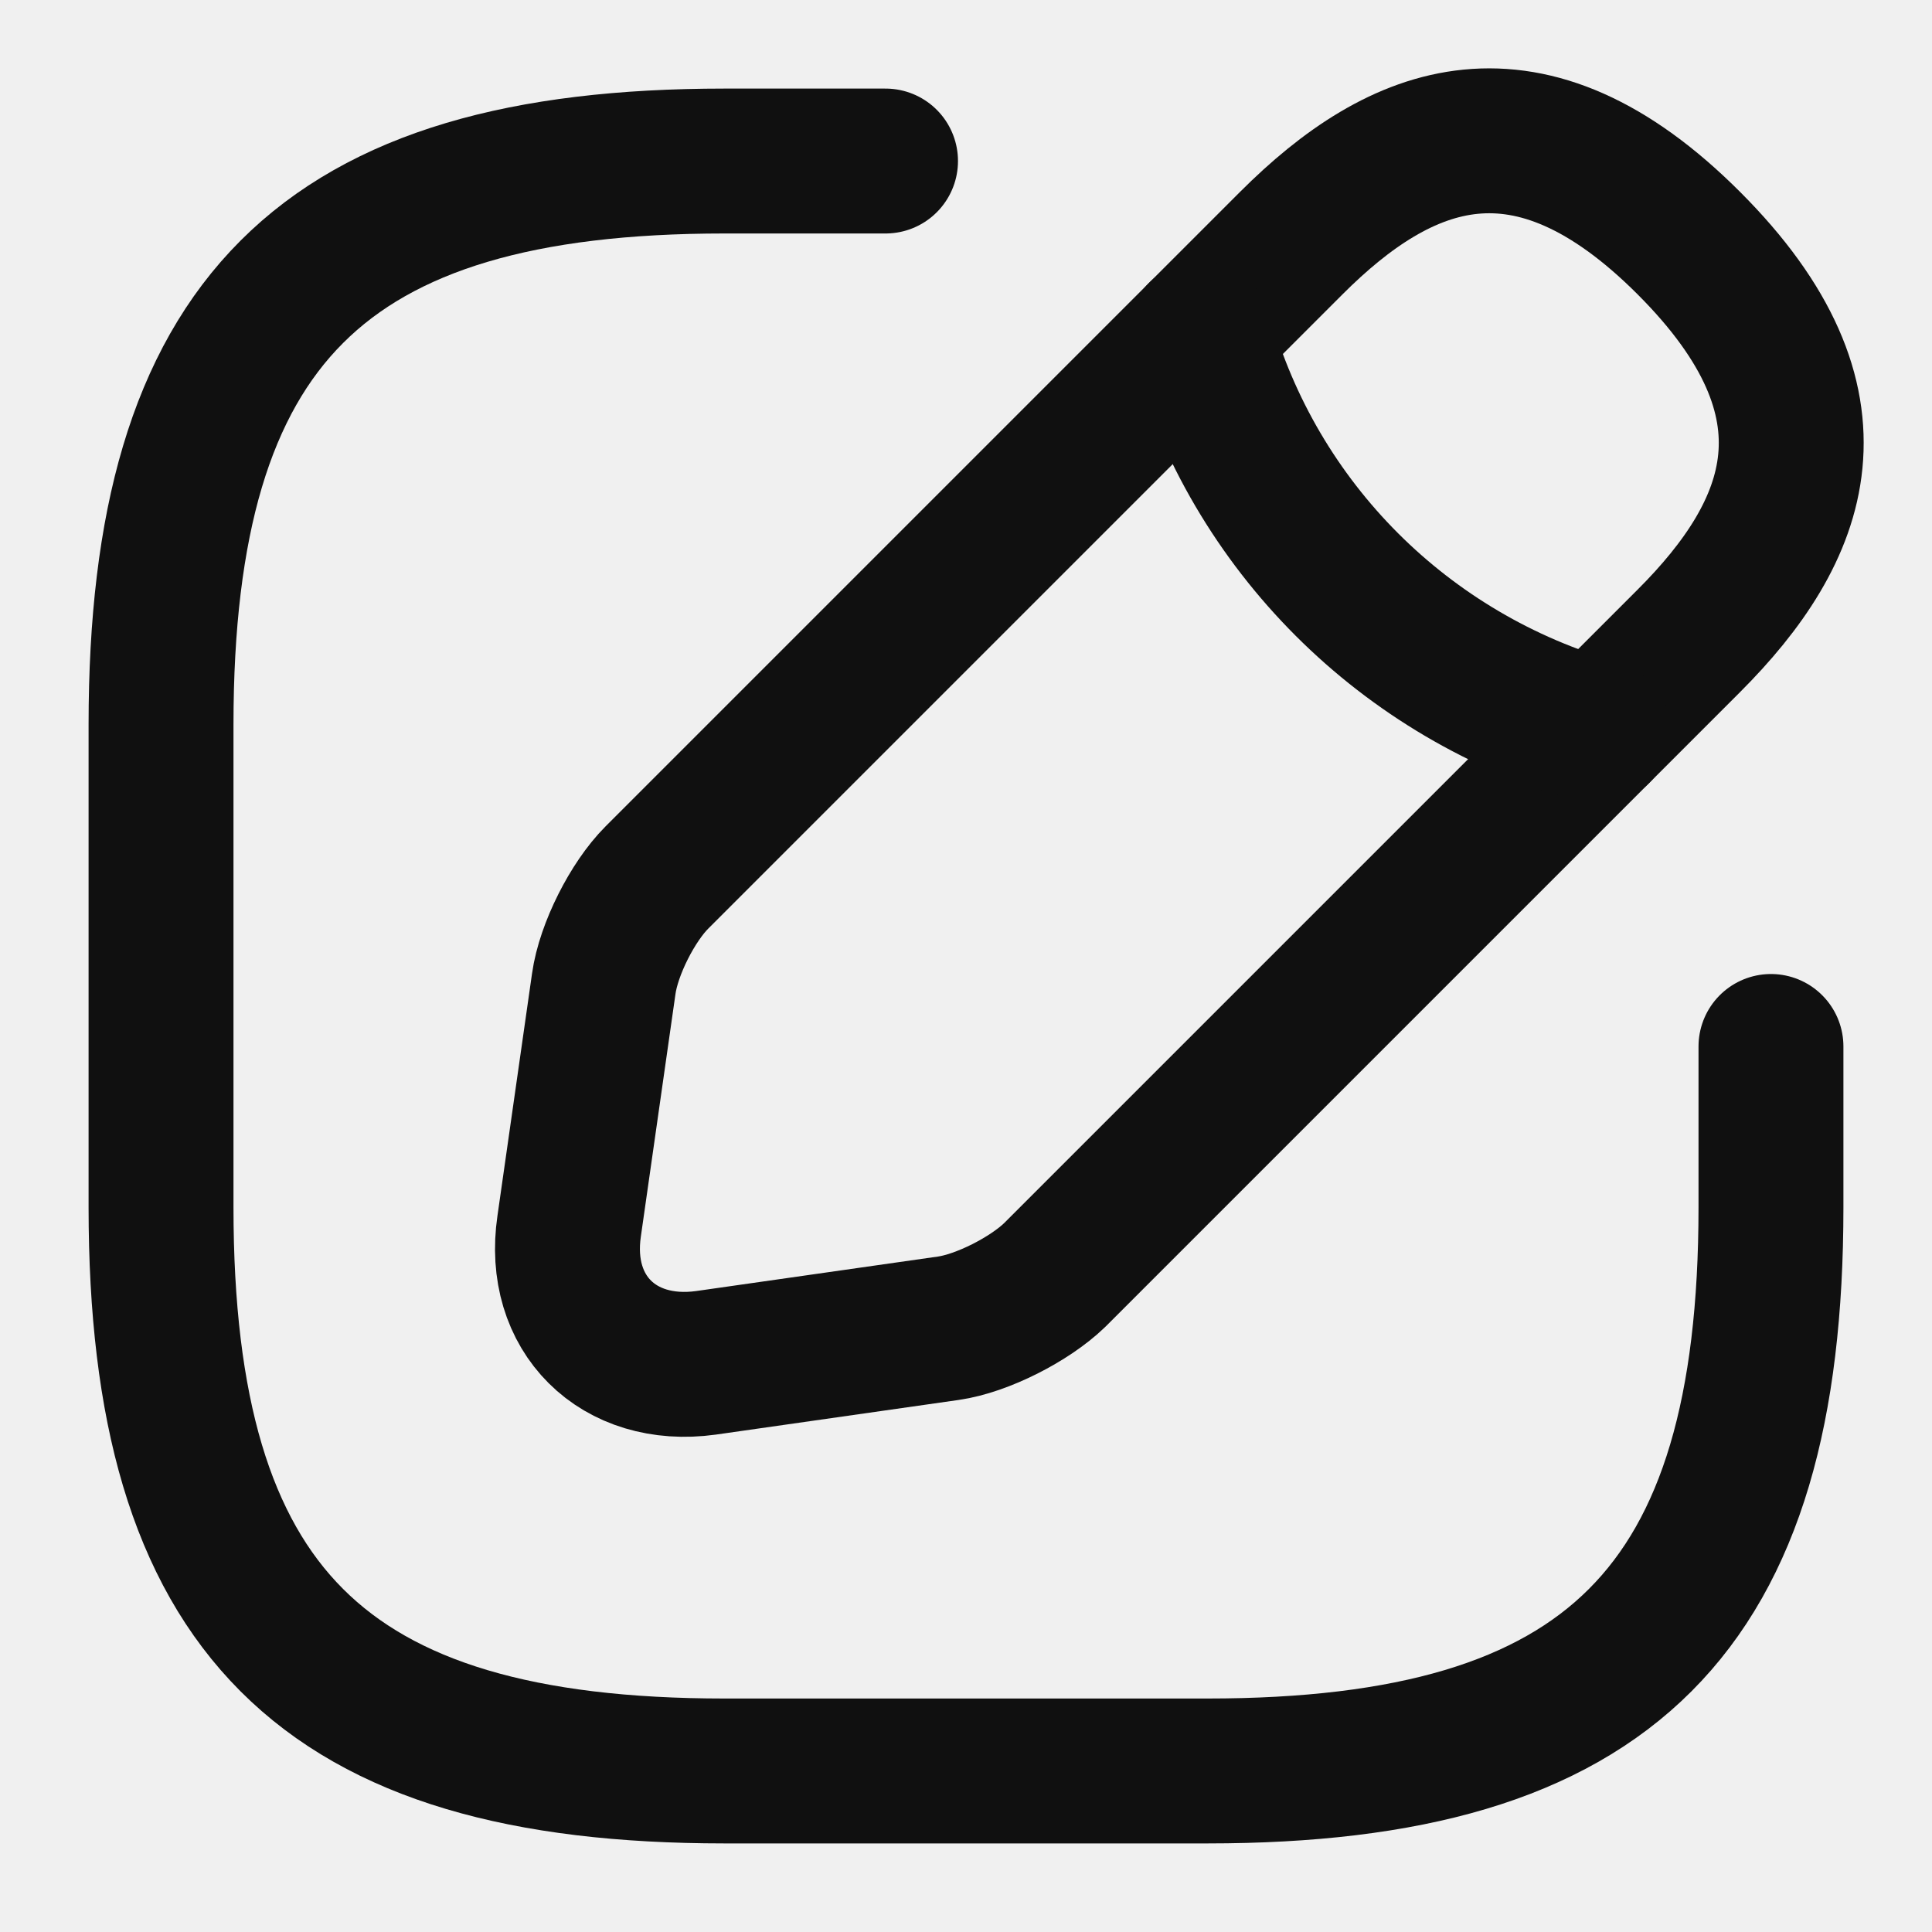
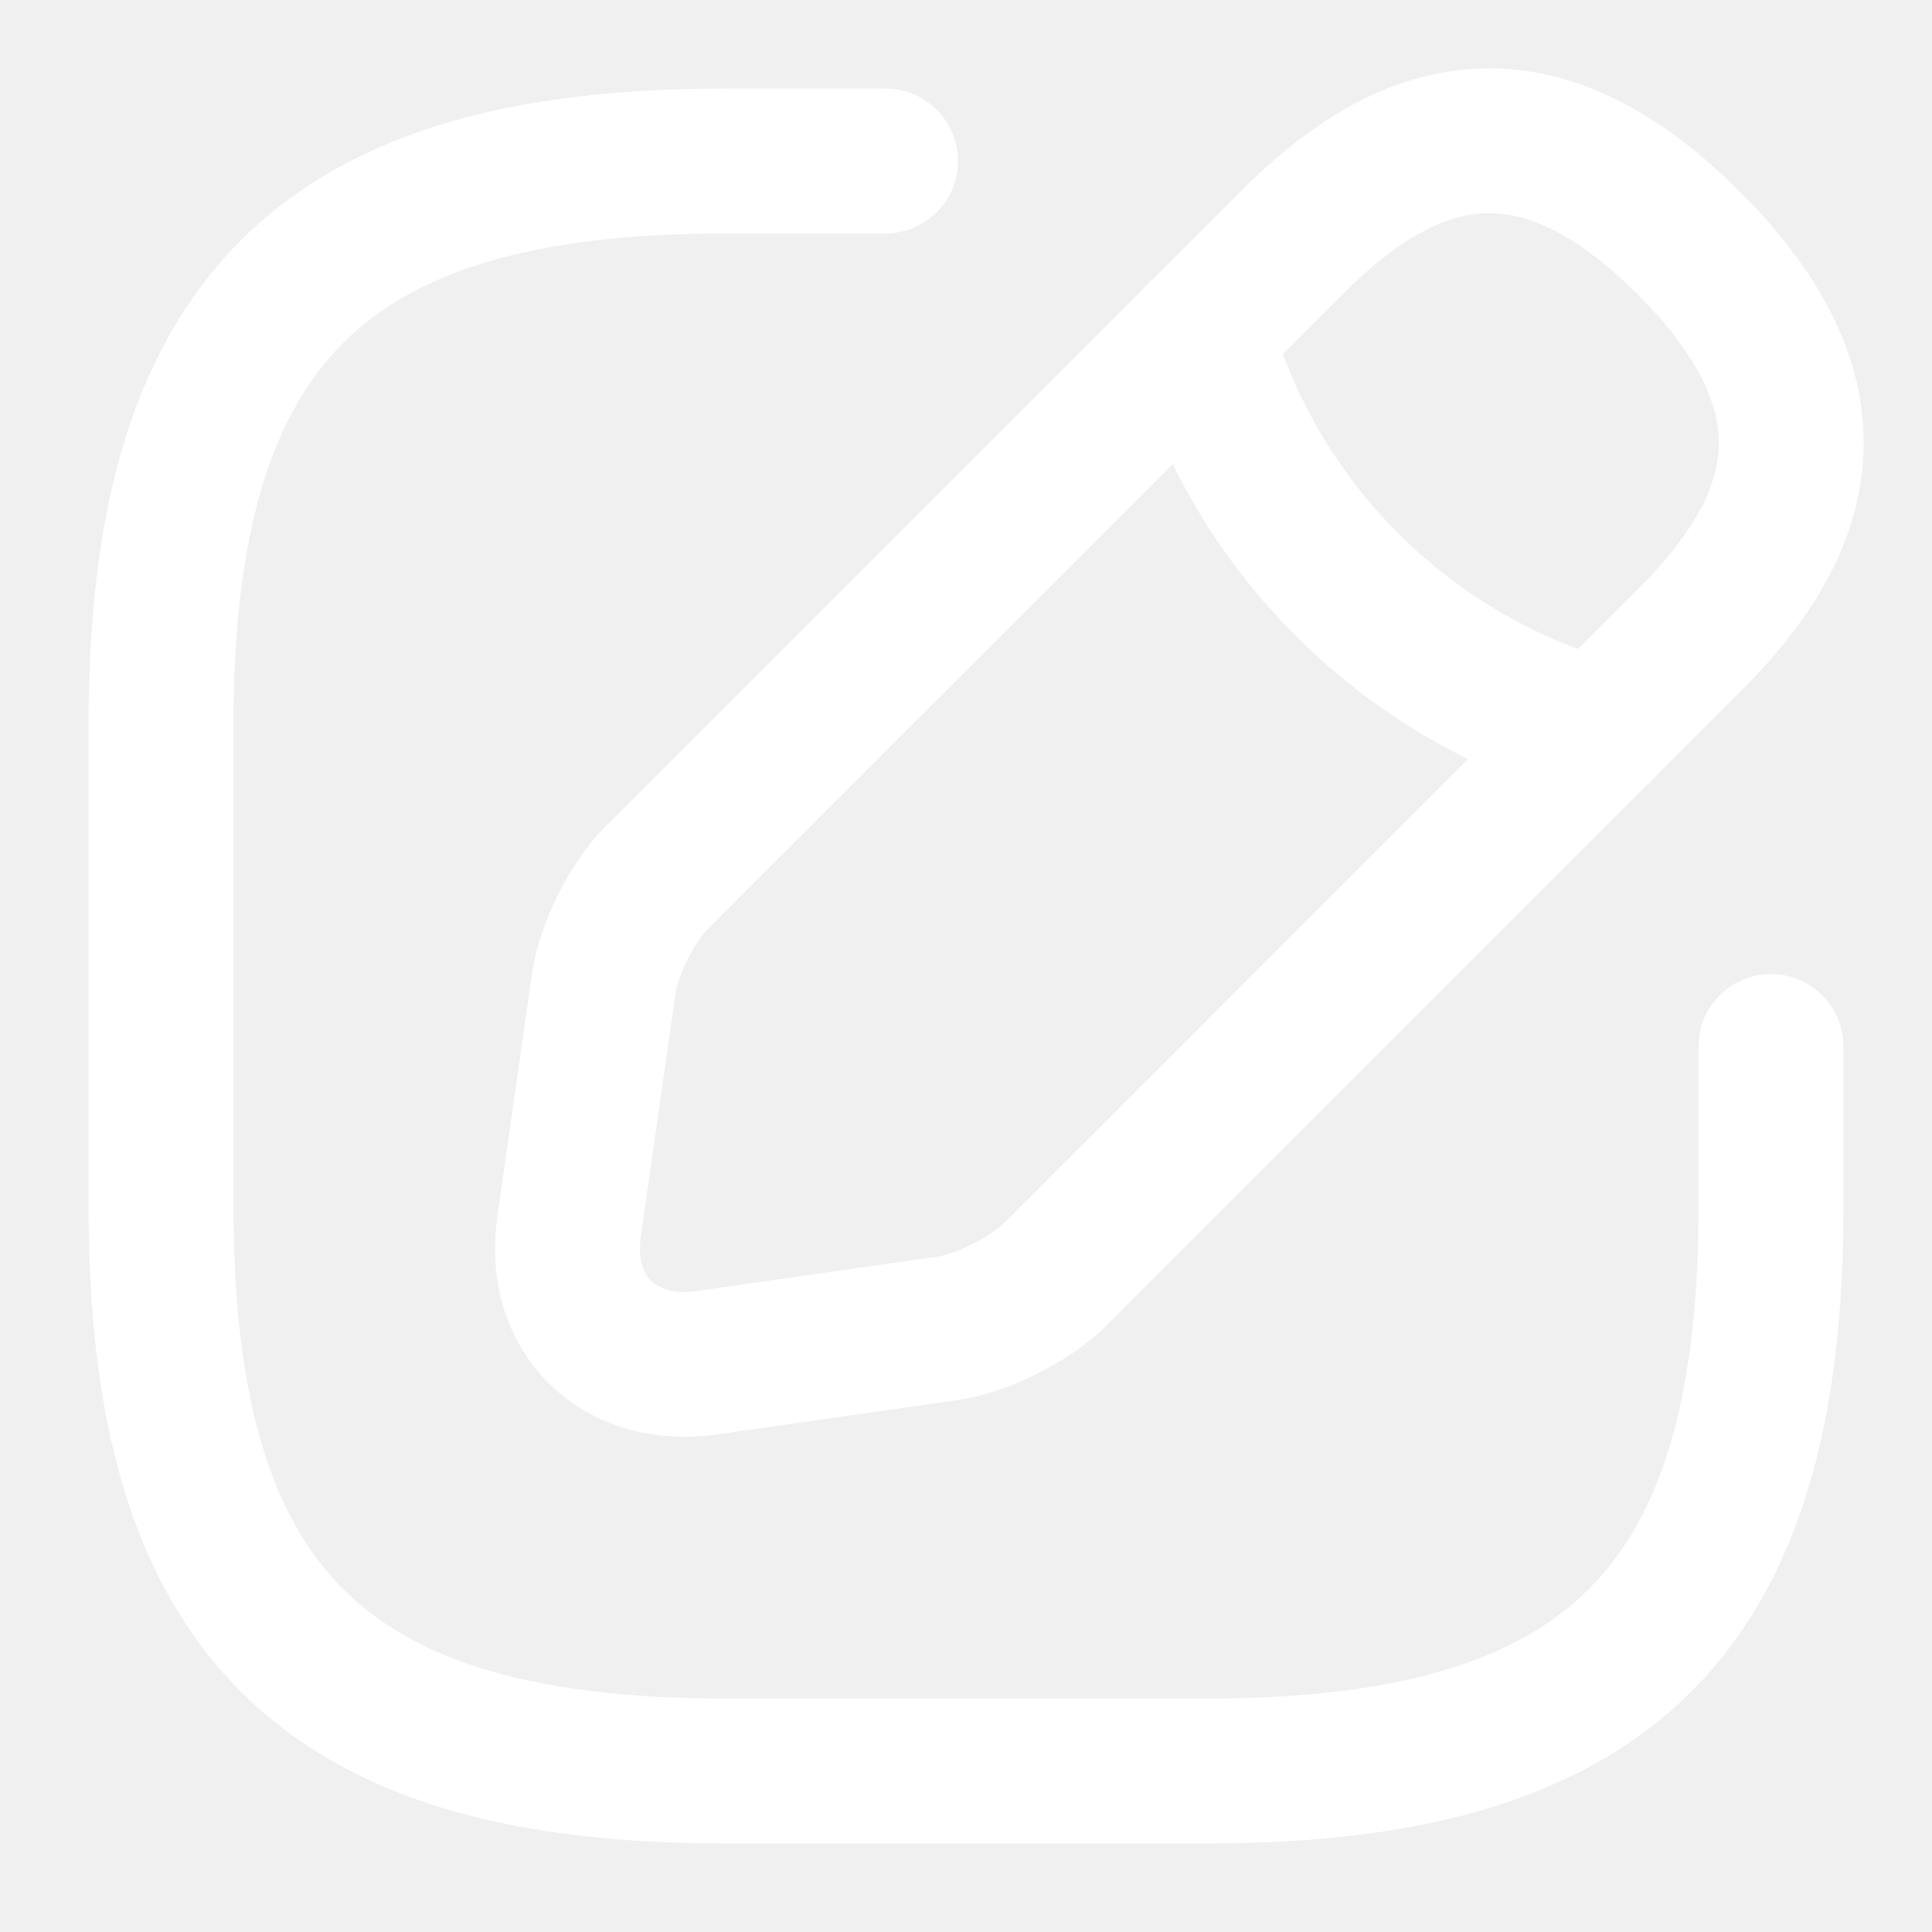
<svg xmlns="http://www.w3.org/2000/svg" width="20" height="20" viewBox="0 0 20 20" fill="none">
-   <path d="M9.167 1.667H7.5C3.333 1.667 1.667 3.333 1.667 7.5V12.5C1.667 16.666 3.333 18.333 7.5 18.333H12.5C16.667 18.333 18.333 16.666 18.333 12.5V10.833" stroke="#101010" stroke-width="1.5" stroke-linecap="round" stroke-linejoin="round" />
-   <path d="M13.367 2.517L6.8 9.084C6.55 9.334 6.3 9.825 6.25 10.184L5.892 12.692C5.758 13.6 6.4 14.233 7.308 14.108L9.817 13.75C10.167 13.7 10.658 13.45 10.917 13.2L17.483 6.634C18.617 5.5 19.15 4.184 17.483 2.517C15.817 0.85 14.5 1.384 13.367 2.517Z" stroke="#101010" stroke-width="1.5" stroke-miterlimit="10" stroke-linecap="round" stroke-linejoin="round" />
-   <path d="M12.425 3.458C12.983 5.45 14.542 7.008 16.542 7.575" stroke="#101010" stroke-width="1.5" stroke-miterlimit="10" stroke-linecap="round" stroke-linejoin="round" />
+   <path d="M9.167 1.667H7.5C3.333 1.667 1.667 3.333 1.667 7.5V12.5C1.667 16.667 3.333 18.333 7.5 18.333H12.5C16.667 18.333 18.333 16.667 18.333 12.5V10.833" stroke="white" stroke-width="1.5" stroke-linecap="round" stroke-linejoin="round" />
+   <path d="M13.367 2.517L6.8 9.083C6.55 9.333 6.3 9.825 6.25 10.183L5.892 12.692C5.758 13.6 6.4 14.233 7.308 14.108L9.817 13.75C10.167 13.7 10.658 13.45 10.917 13.2L17.483 6.633C18.617 5.5 19.15 4.183 17.483 2.517C15.817 0.85 14.5 1.383 13.367 2.517Z" stroke="white" stroke-width="1.5" stroke-miterlimit="10" stroke-linecap="round" stroke-linejoin="round" />
+   <path d="M12.425 3.458C12.983 5.45 14.542 7.008 16.542 7.575" stroke="white" stroke-width="1.5" stroke-miterlimit="10" stroke-linecap="round" stroke-linejoin="round" />
</svg>
